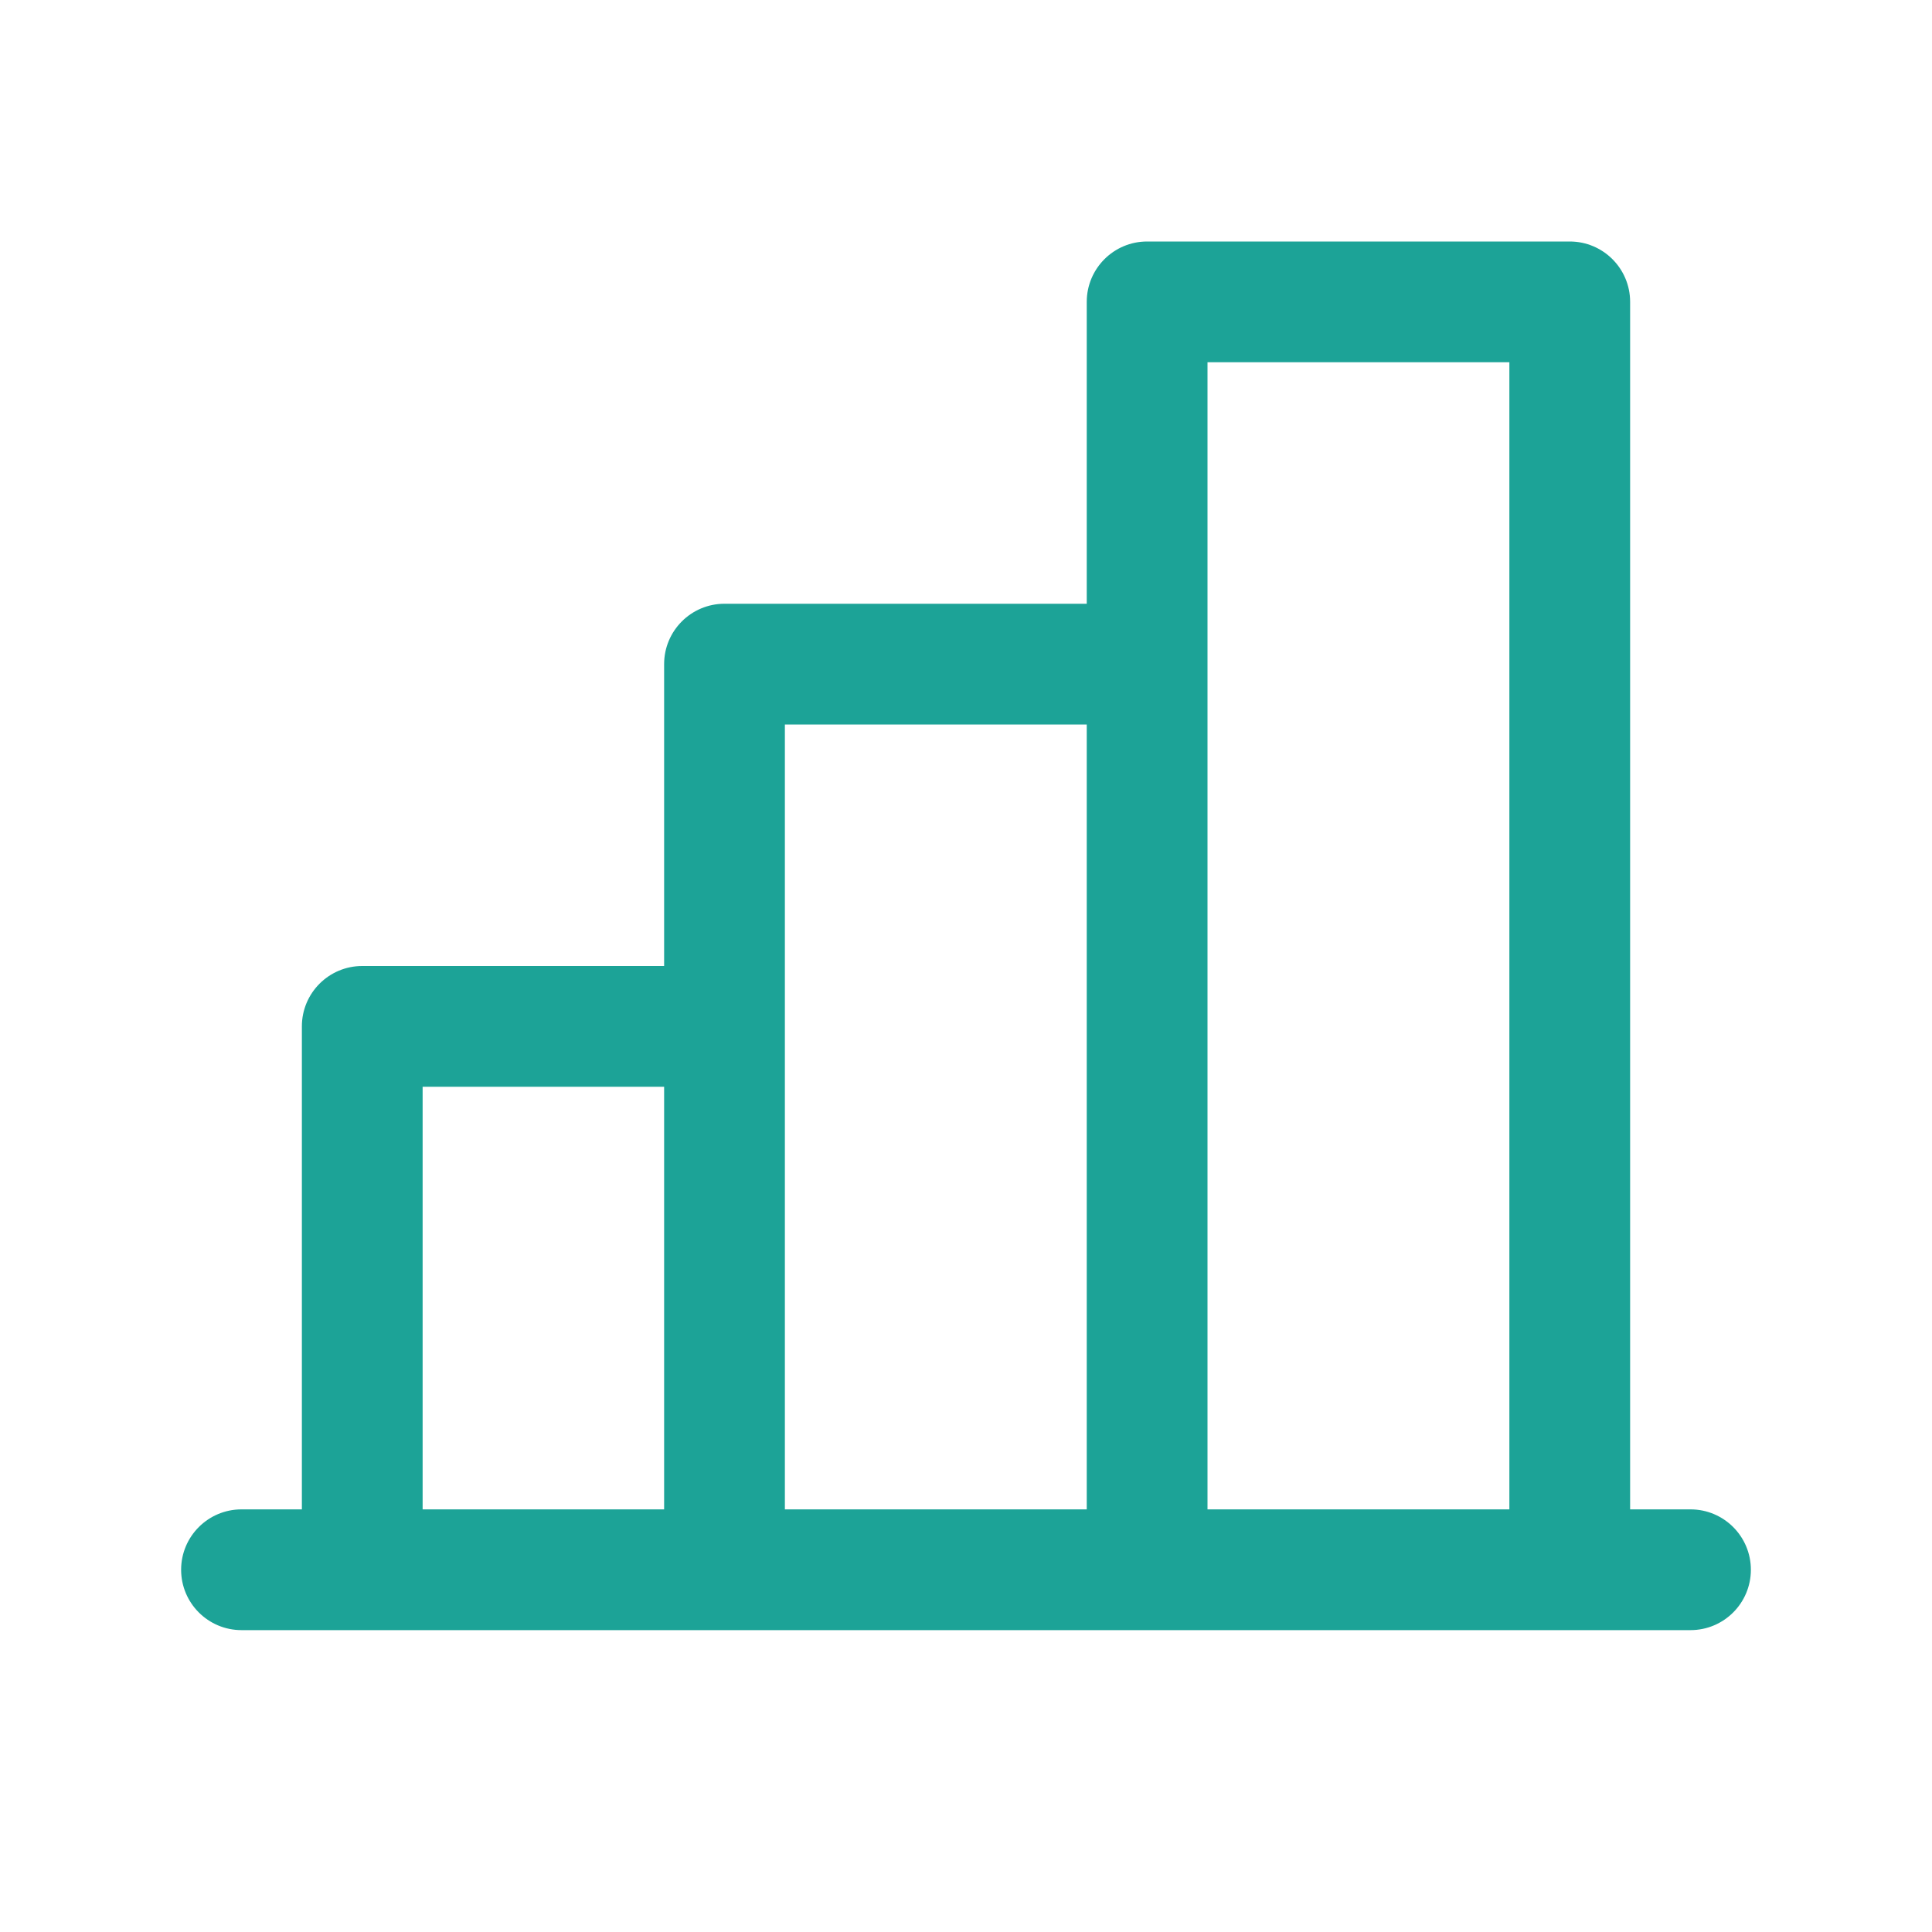
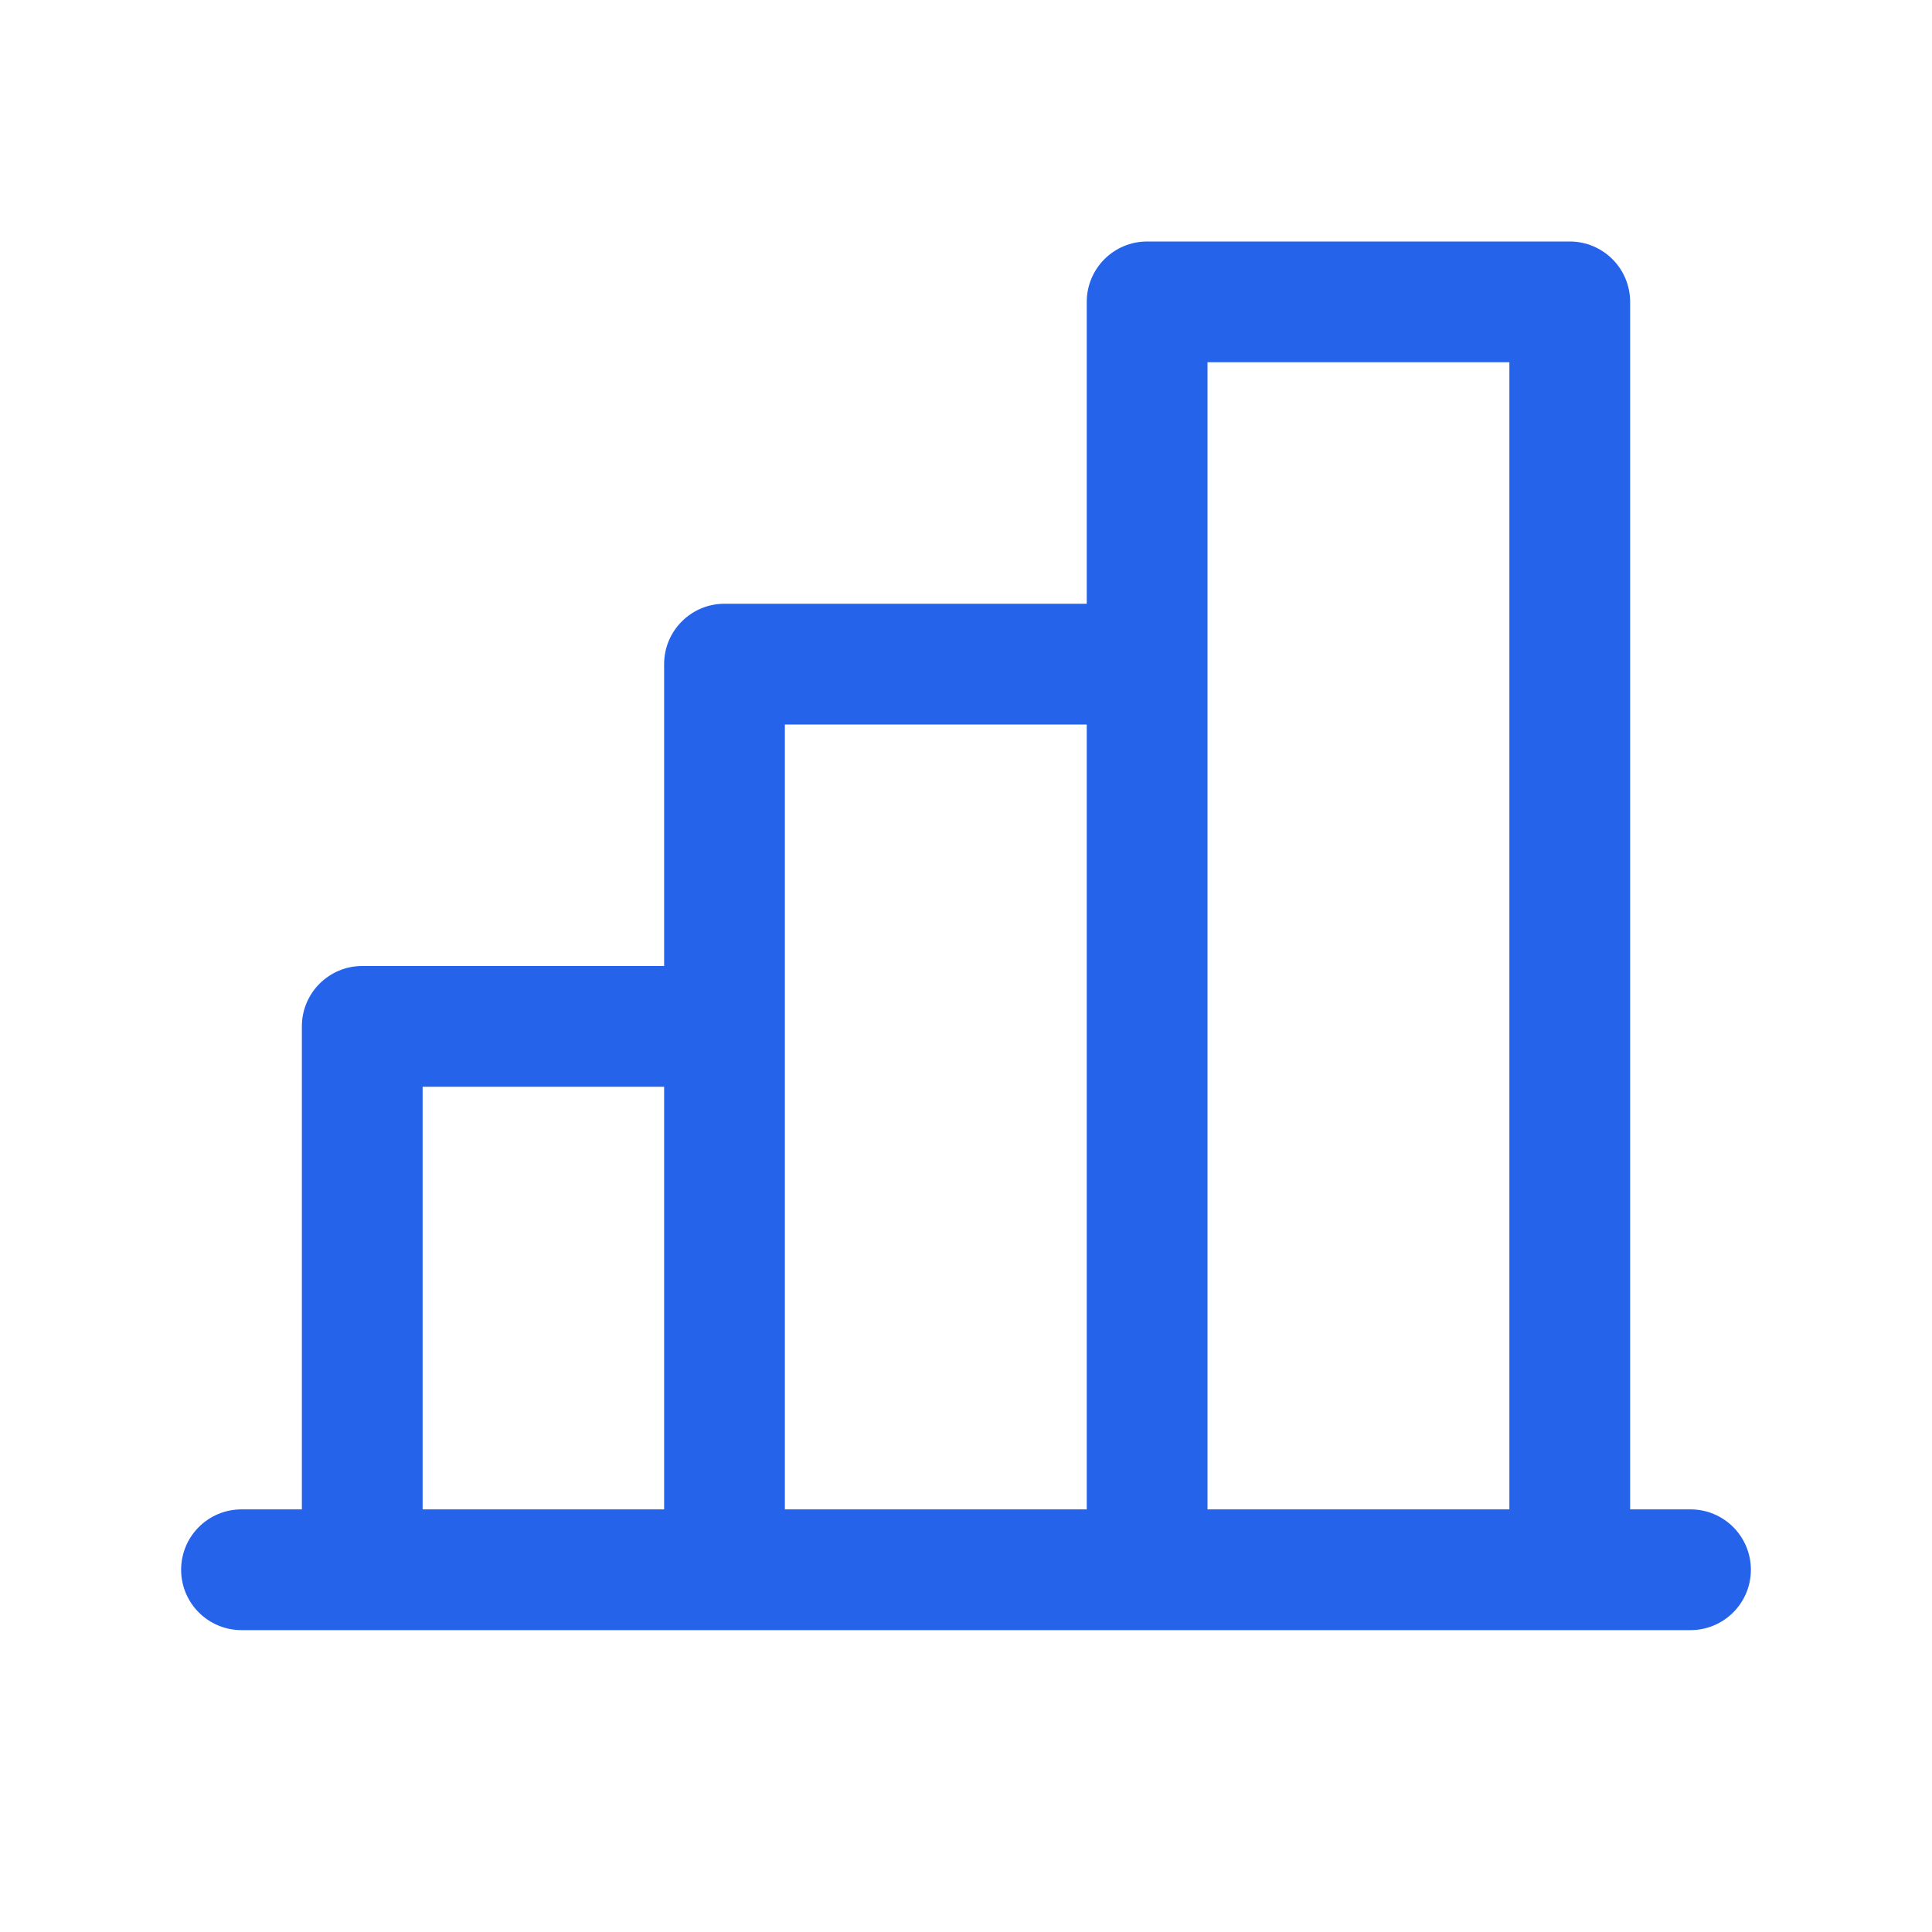
- <svg xmlns="http://www.w3.org/2000/svg" viewBox="0 0 256 256" fill="#1ca397">
+ <svg xmlns="http://www.w3.org/2000/svg" viewBox="0 0 256 256" fill="#2563eb">
  <path d="M224,200h-8V40a8,8,0,0,0-8-8H152a8,8,0,0,0-8,8V80H96a8,8,0,0,0-8,8v40H48a8,8,0,0,0-8,8v64H32a8,8,0,0,0,0,16H224a8,8,0,0,0,0-16ZM160,48h40V200H160ZM104,96h40V200H104ZM56,144H88v56H56Z" />
</svg>
